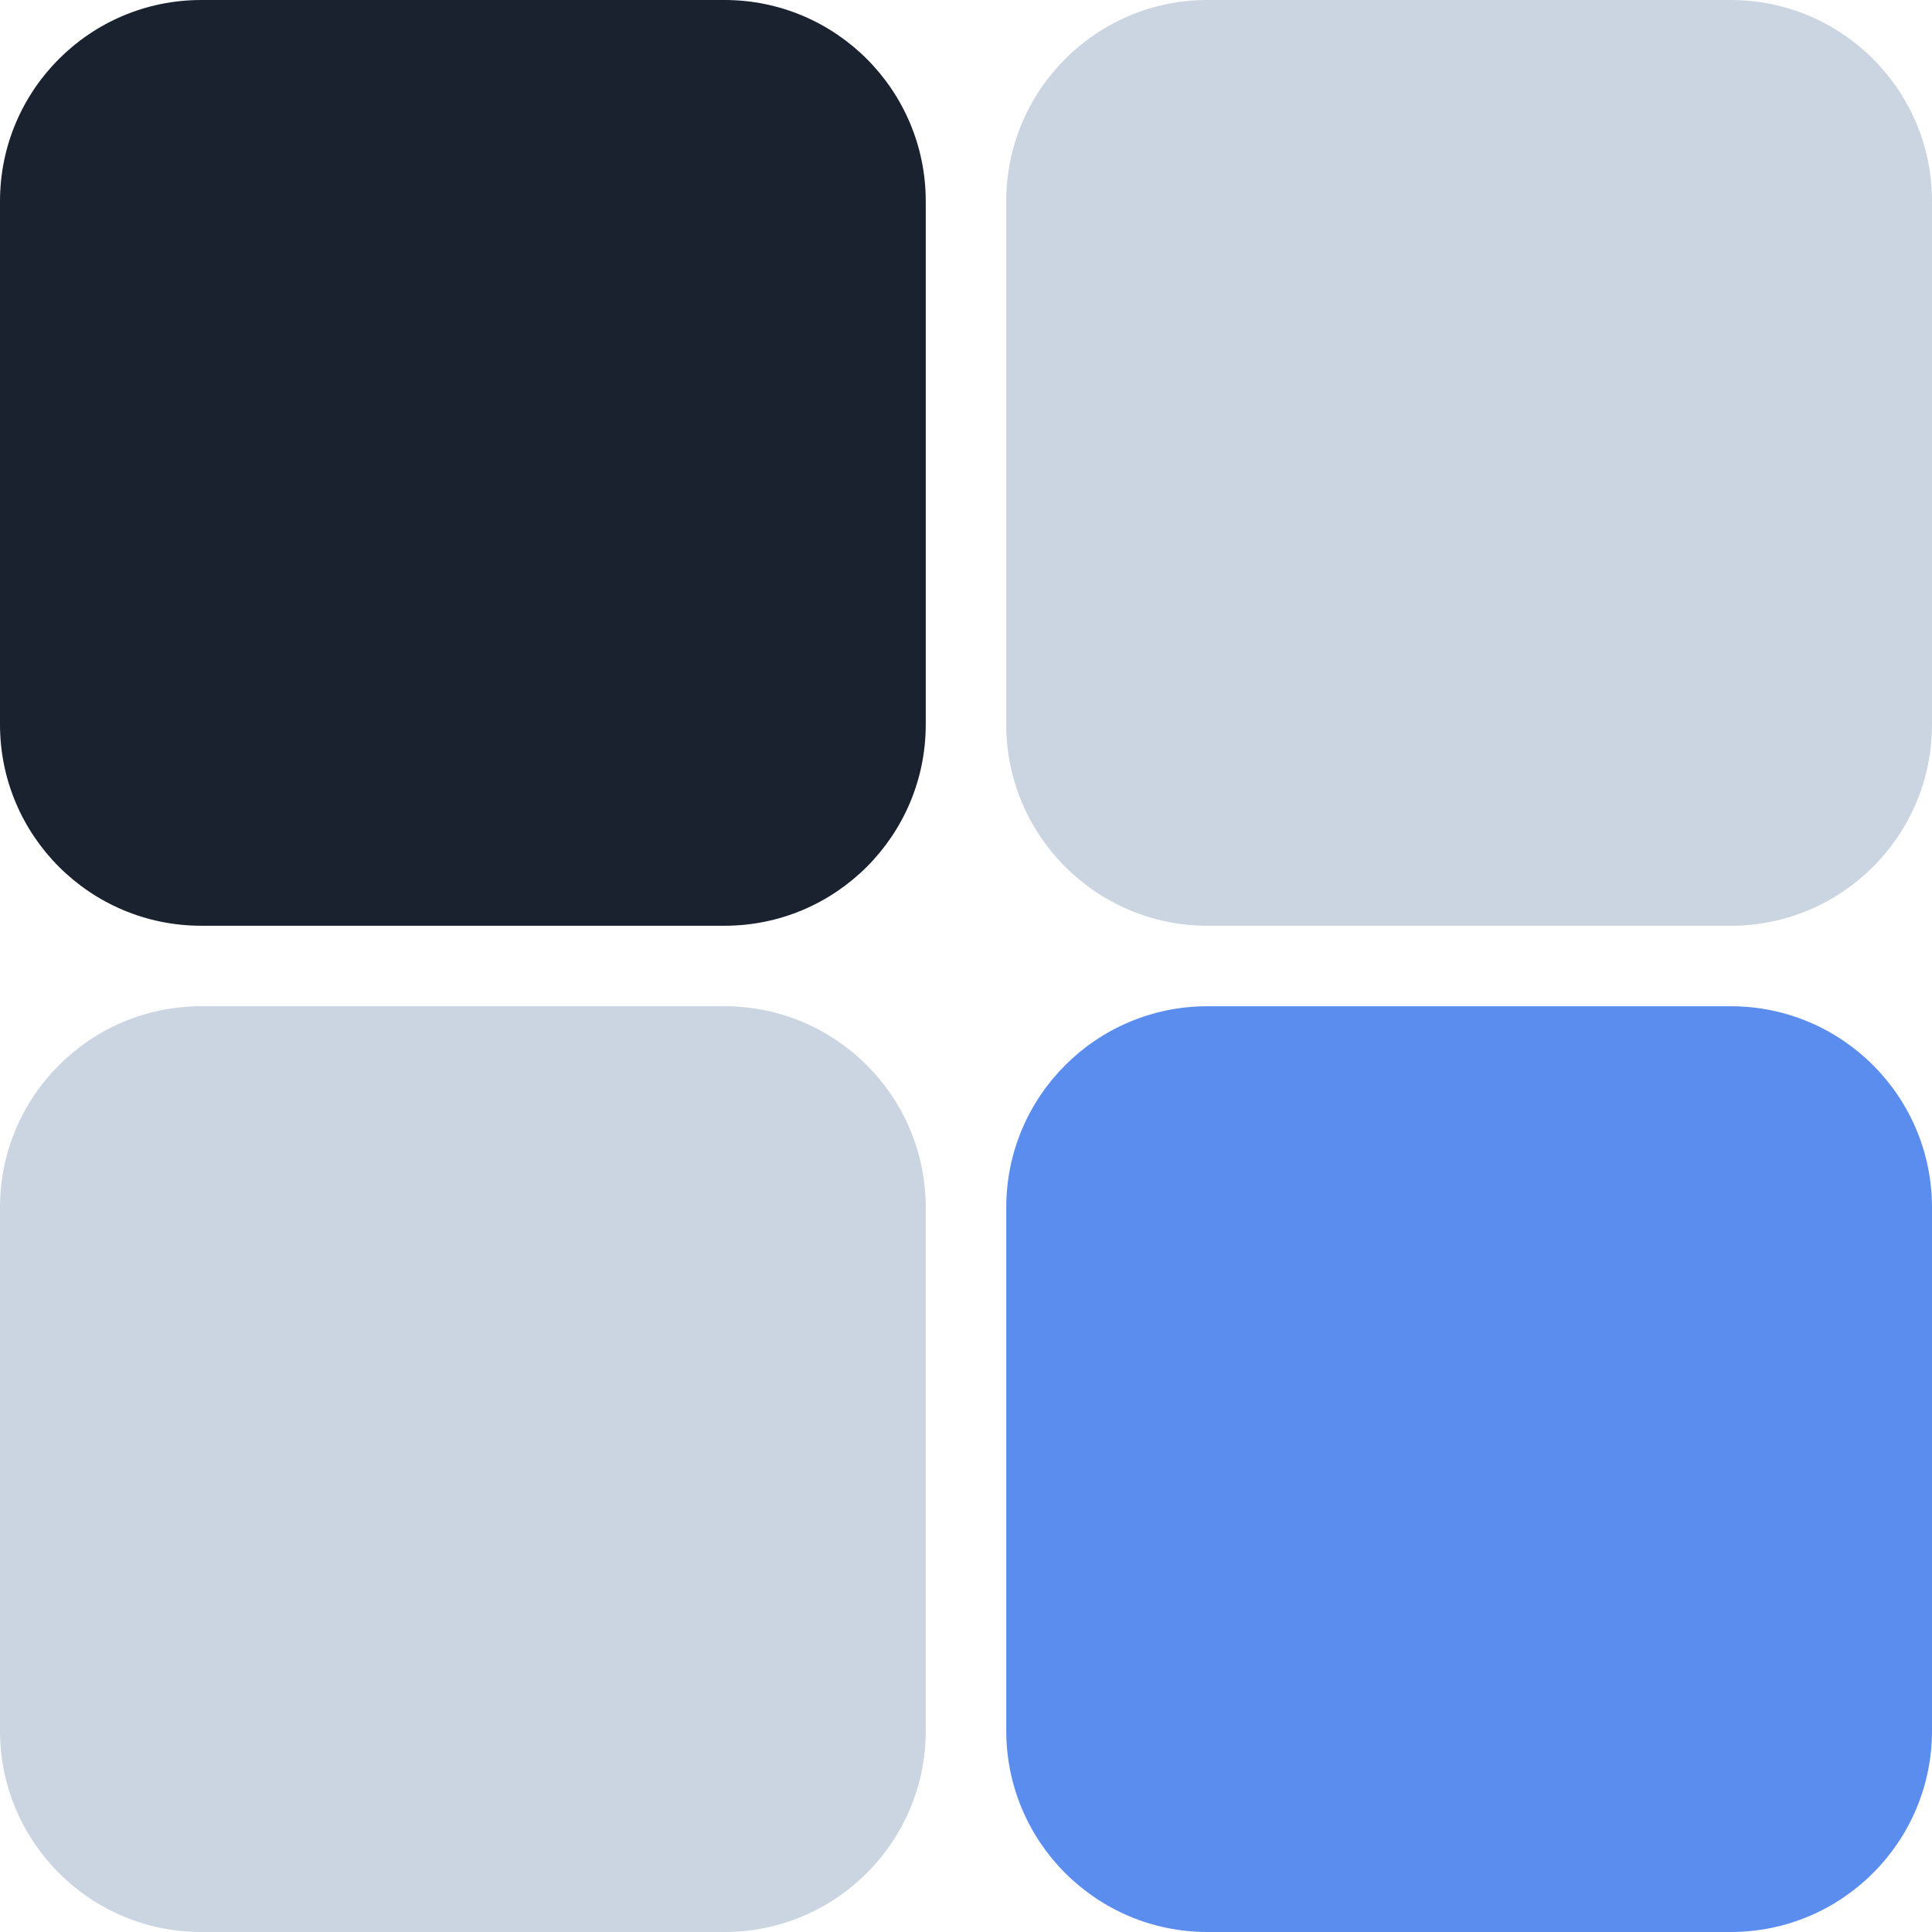
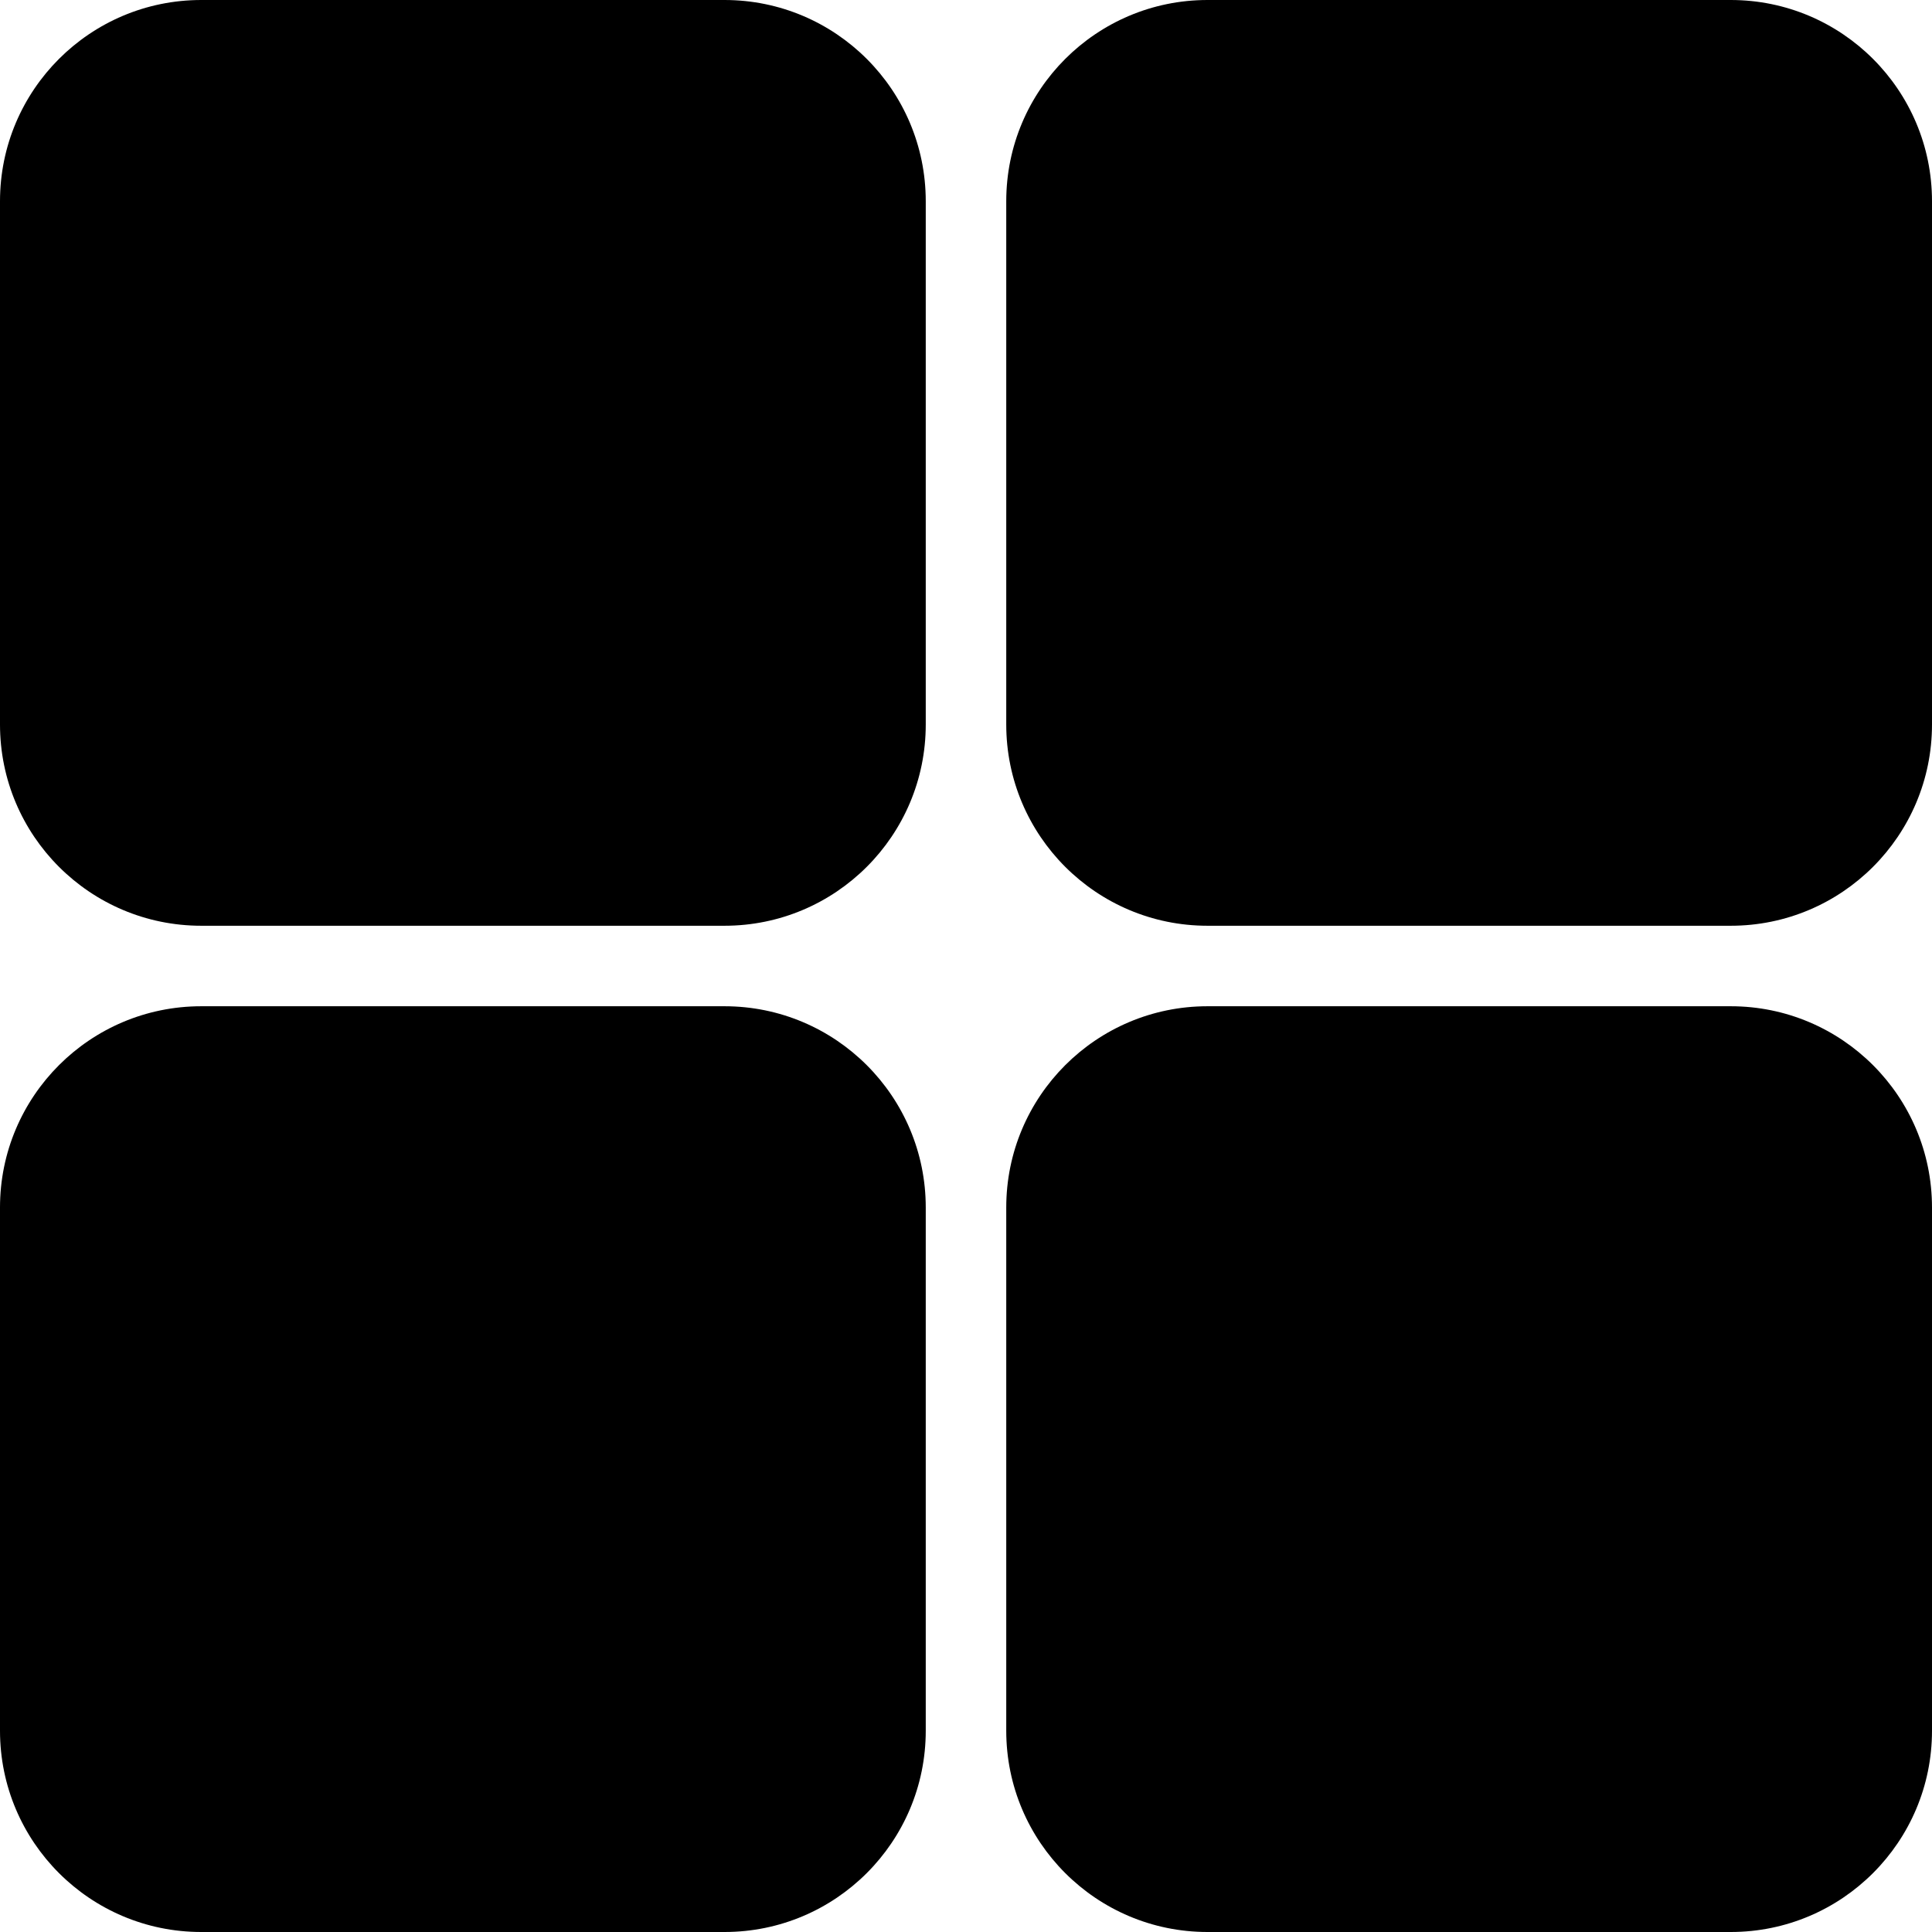
<svg xmlns="http://www.w3.org/2000/svg" width="48" height="48" viewBox="0 0 48 48" fill="none">
-   <rect x="0" y="0" width="23" height="23" rx="5" fill="#1A2230" />
-   <rect x="25" y="0" width="23" height="23" rx="5" fill="#CBD5E1" />
-   <rect x="0" y="25" width="23" height="23" rx="5" fill="#CBD5E1" />
-   <rect x="25" y="25" width="23" height="23" rx="5" fill="#5B8DEF" />
+   <defs>
+     <linearGradient id="kb-fav-tl" x1="0" y1="0" x2="1" y2="1">
+       <stop offset="0" stopColor="#20305a" />
+       <stop offset="1" stopColor="#162138" />
+     </linearGradient>
+     <linearGradient id="kb-fav-tr" x1="0" y1="0" x2="1" y2="1">
+       <stop offset="0" stopColor="#dbe2ee" />
+       <stop offset="1" stopColor="#c9d2e3" />
+     </linearGradient>
+     <linearGradient id="kb-fav-bl" x1="0" y1="0" x2="1" y2="1">
+       <stop offset="0" stopColor="#c9e2ff" />
+       <stop offset="1" stopColor="#b4d6fd" />
+     </linearGradient>
+     <linearGradient id="kb-fav-br" x1="0" y1="0" x2="1" y2="1">
+       <stop offset="0" stopColor="#6396f5" />
+       <stop offset="1" stopColor="#4780f3" />
+     </linearGradient>
+   </defs>
+   <rect x="0" y="0" width="23" height="23" rx="5" fill="url(#kb-fav-tl)" />
+   <rect x="25" y="0" width="23" height="23" rx="5" fill="url(#kb-fav-tr)" />
+   <rect x="0" y="25" width="23" height="23" rx="5" fill="url(#kb-fav-bl)" />
+   <rect x="25" y="25" width="23" height="23" rx="5" fill="url(#kb-fav-br)" />
</svg>
